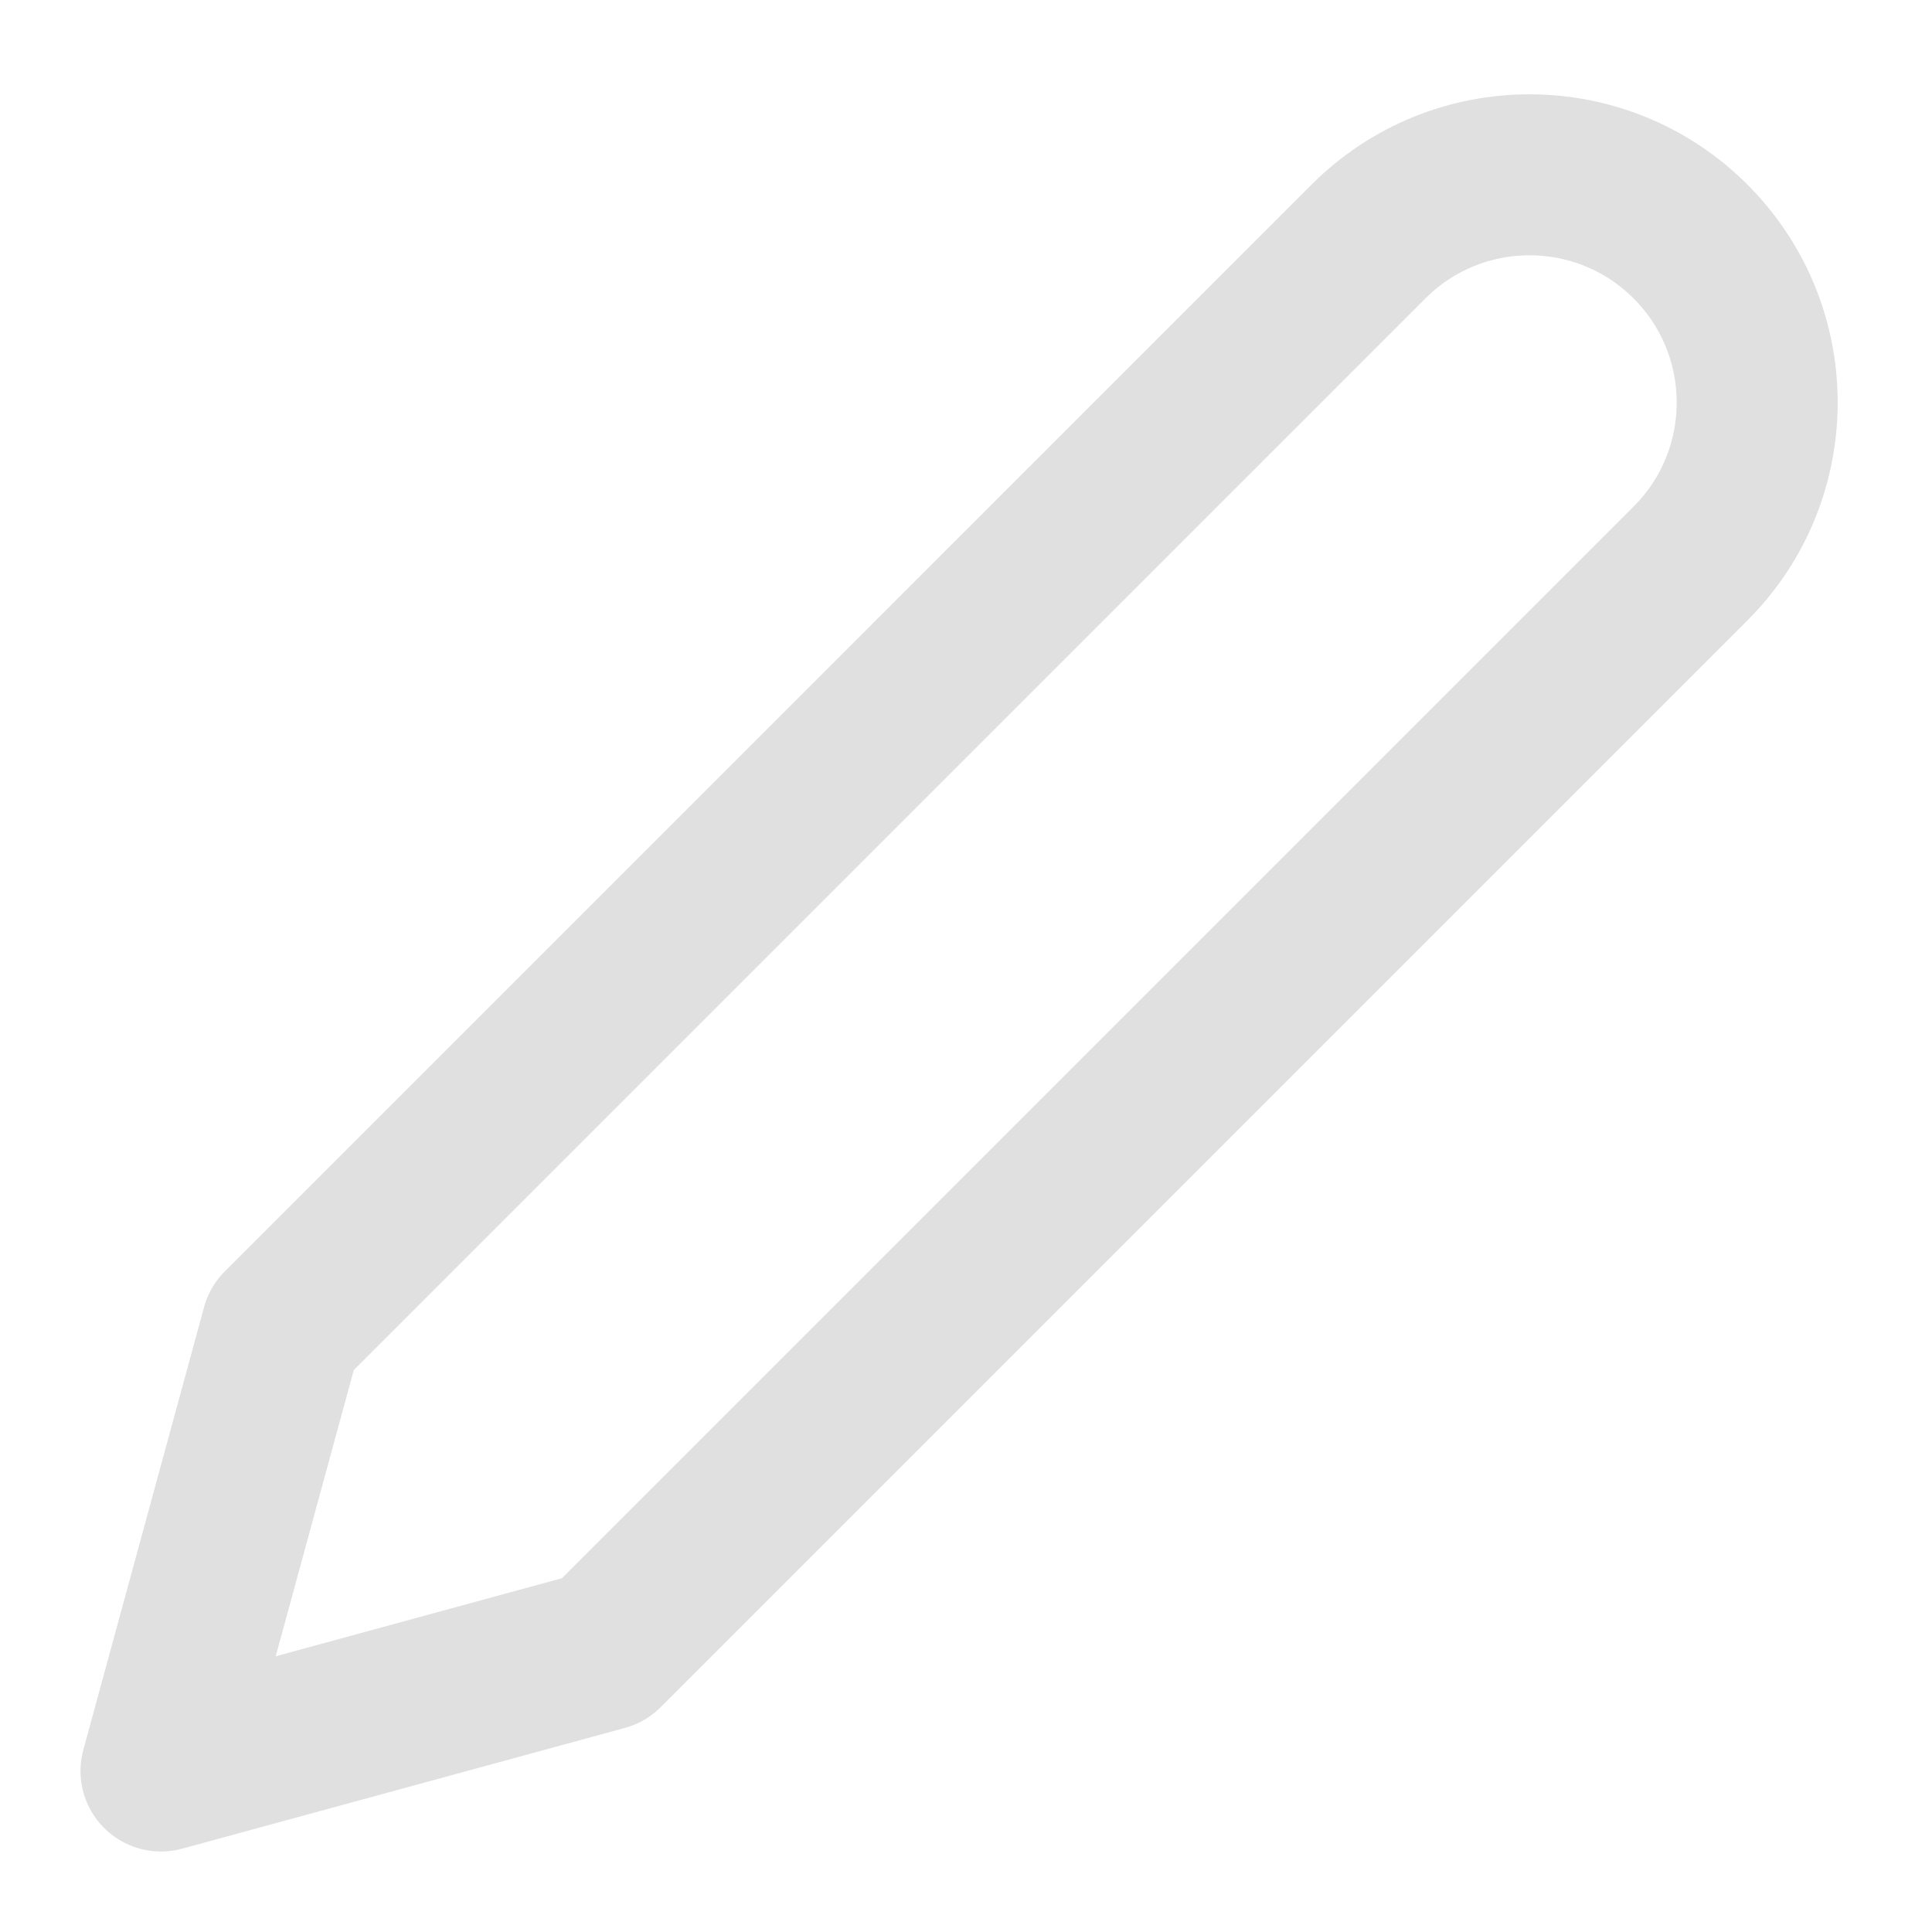
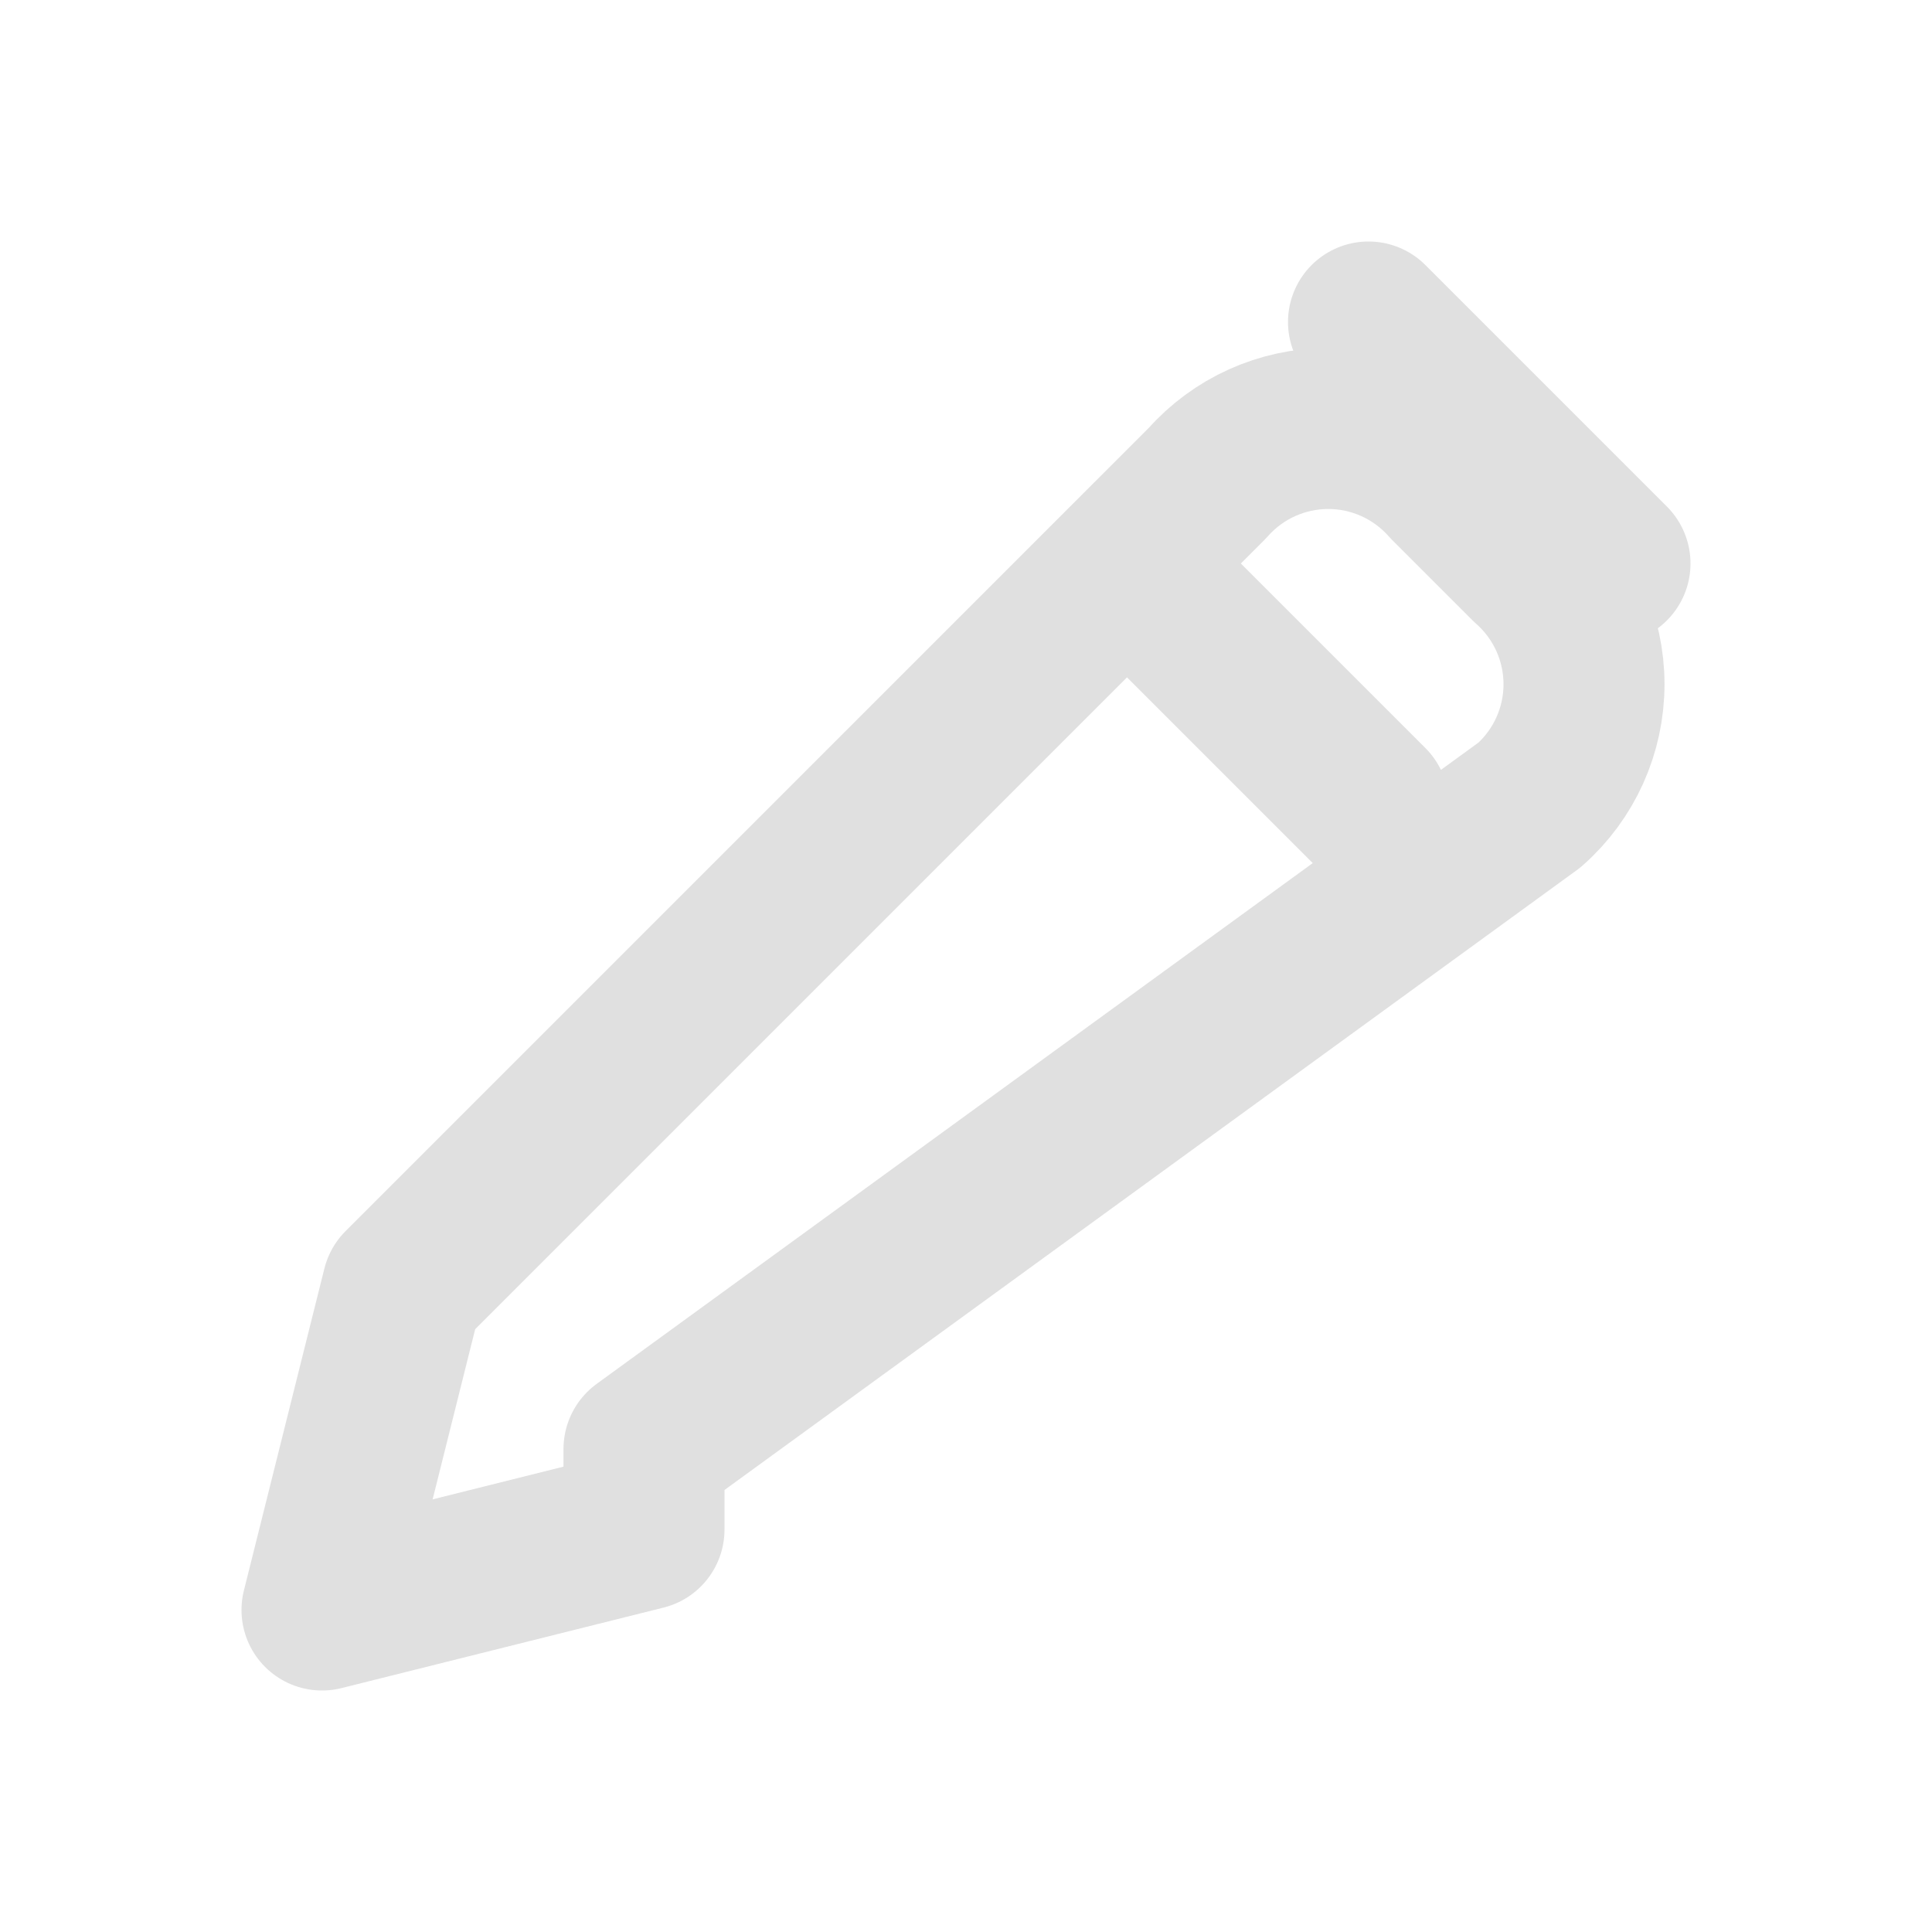
<svg xmlns="http://www.w3.org/2000/svg" width="24" height="24" viewBox="0 0 24 24" fill="none" stroke="#e0e0e0" stroke-width="2" stroke-linecap="round" stroke-linejoin="round">
-   <path d="M17 3a2.828 2.828 0 1 1 4 4L7.5 20.5 2 22l1.5-5.5L17 3z" />
+   <path d="m14 7 3 3m-9 9-4 1 1-4 10-10a2 2 0 0 1 3 0l1 1a2 2 0 0 1 0 3L8 18z" />
+   <path d="m17 4 3 3" />
</svg>
